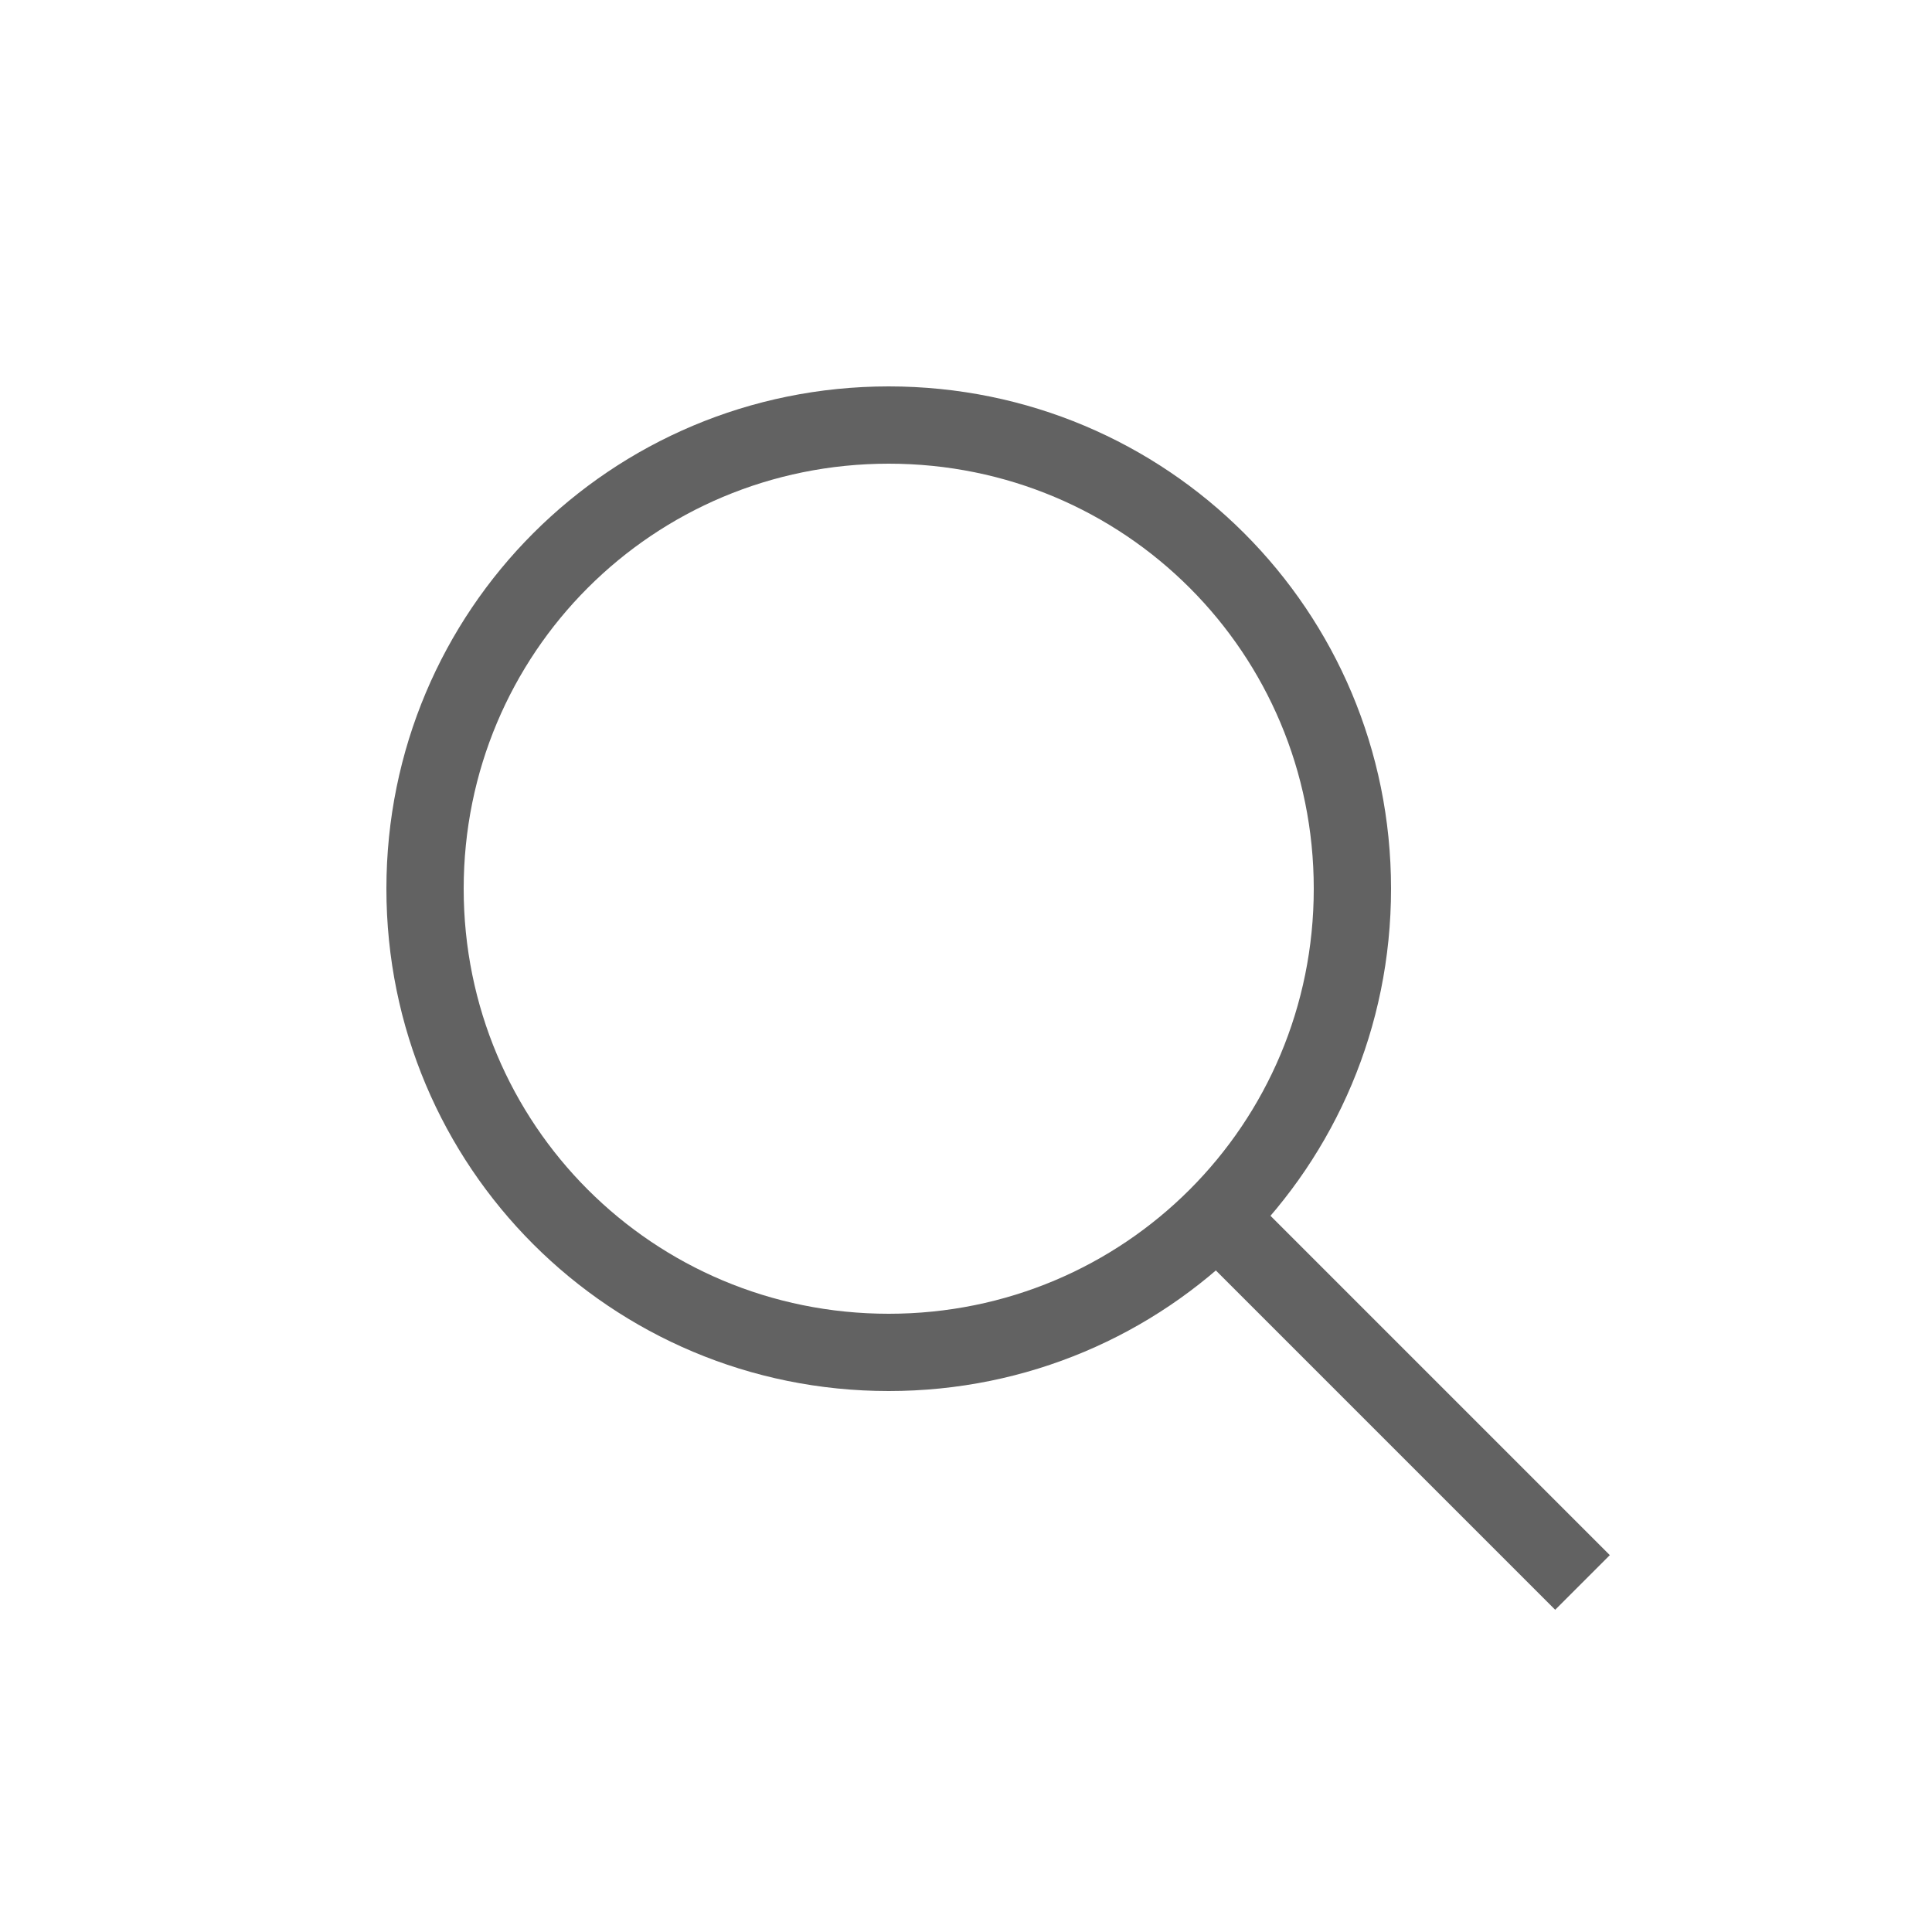
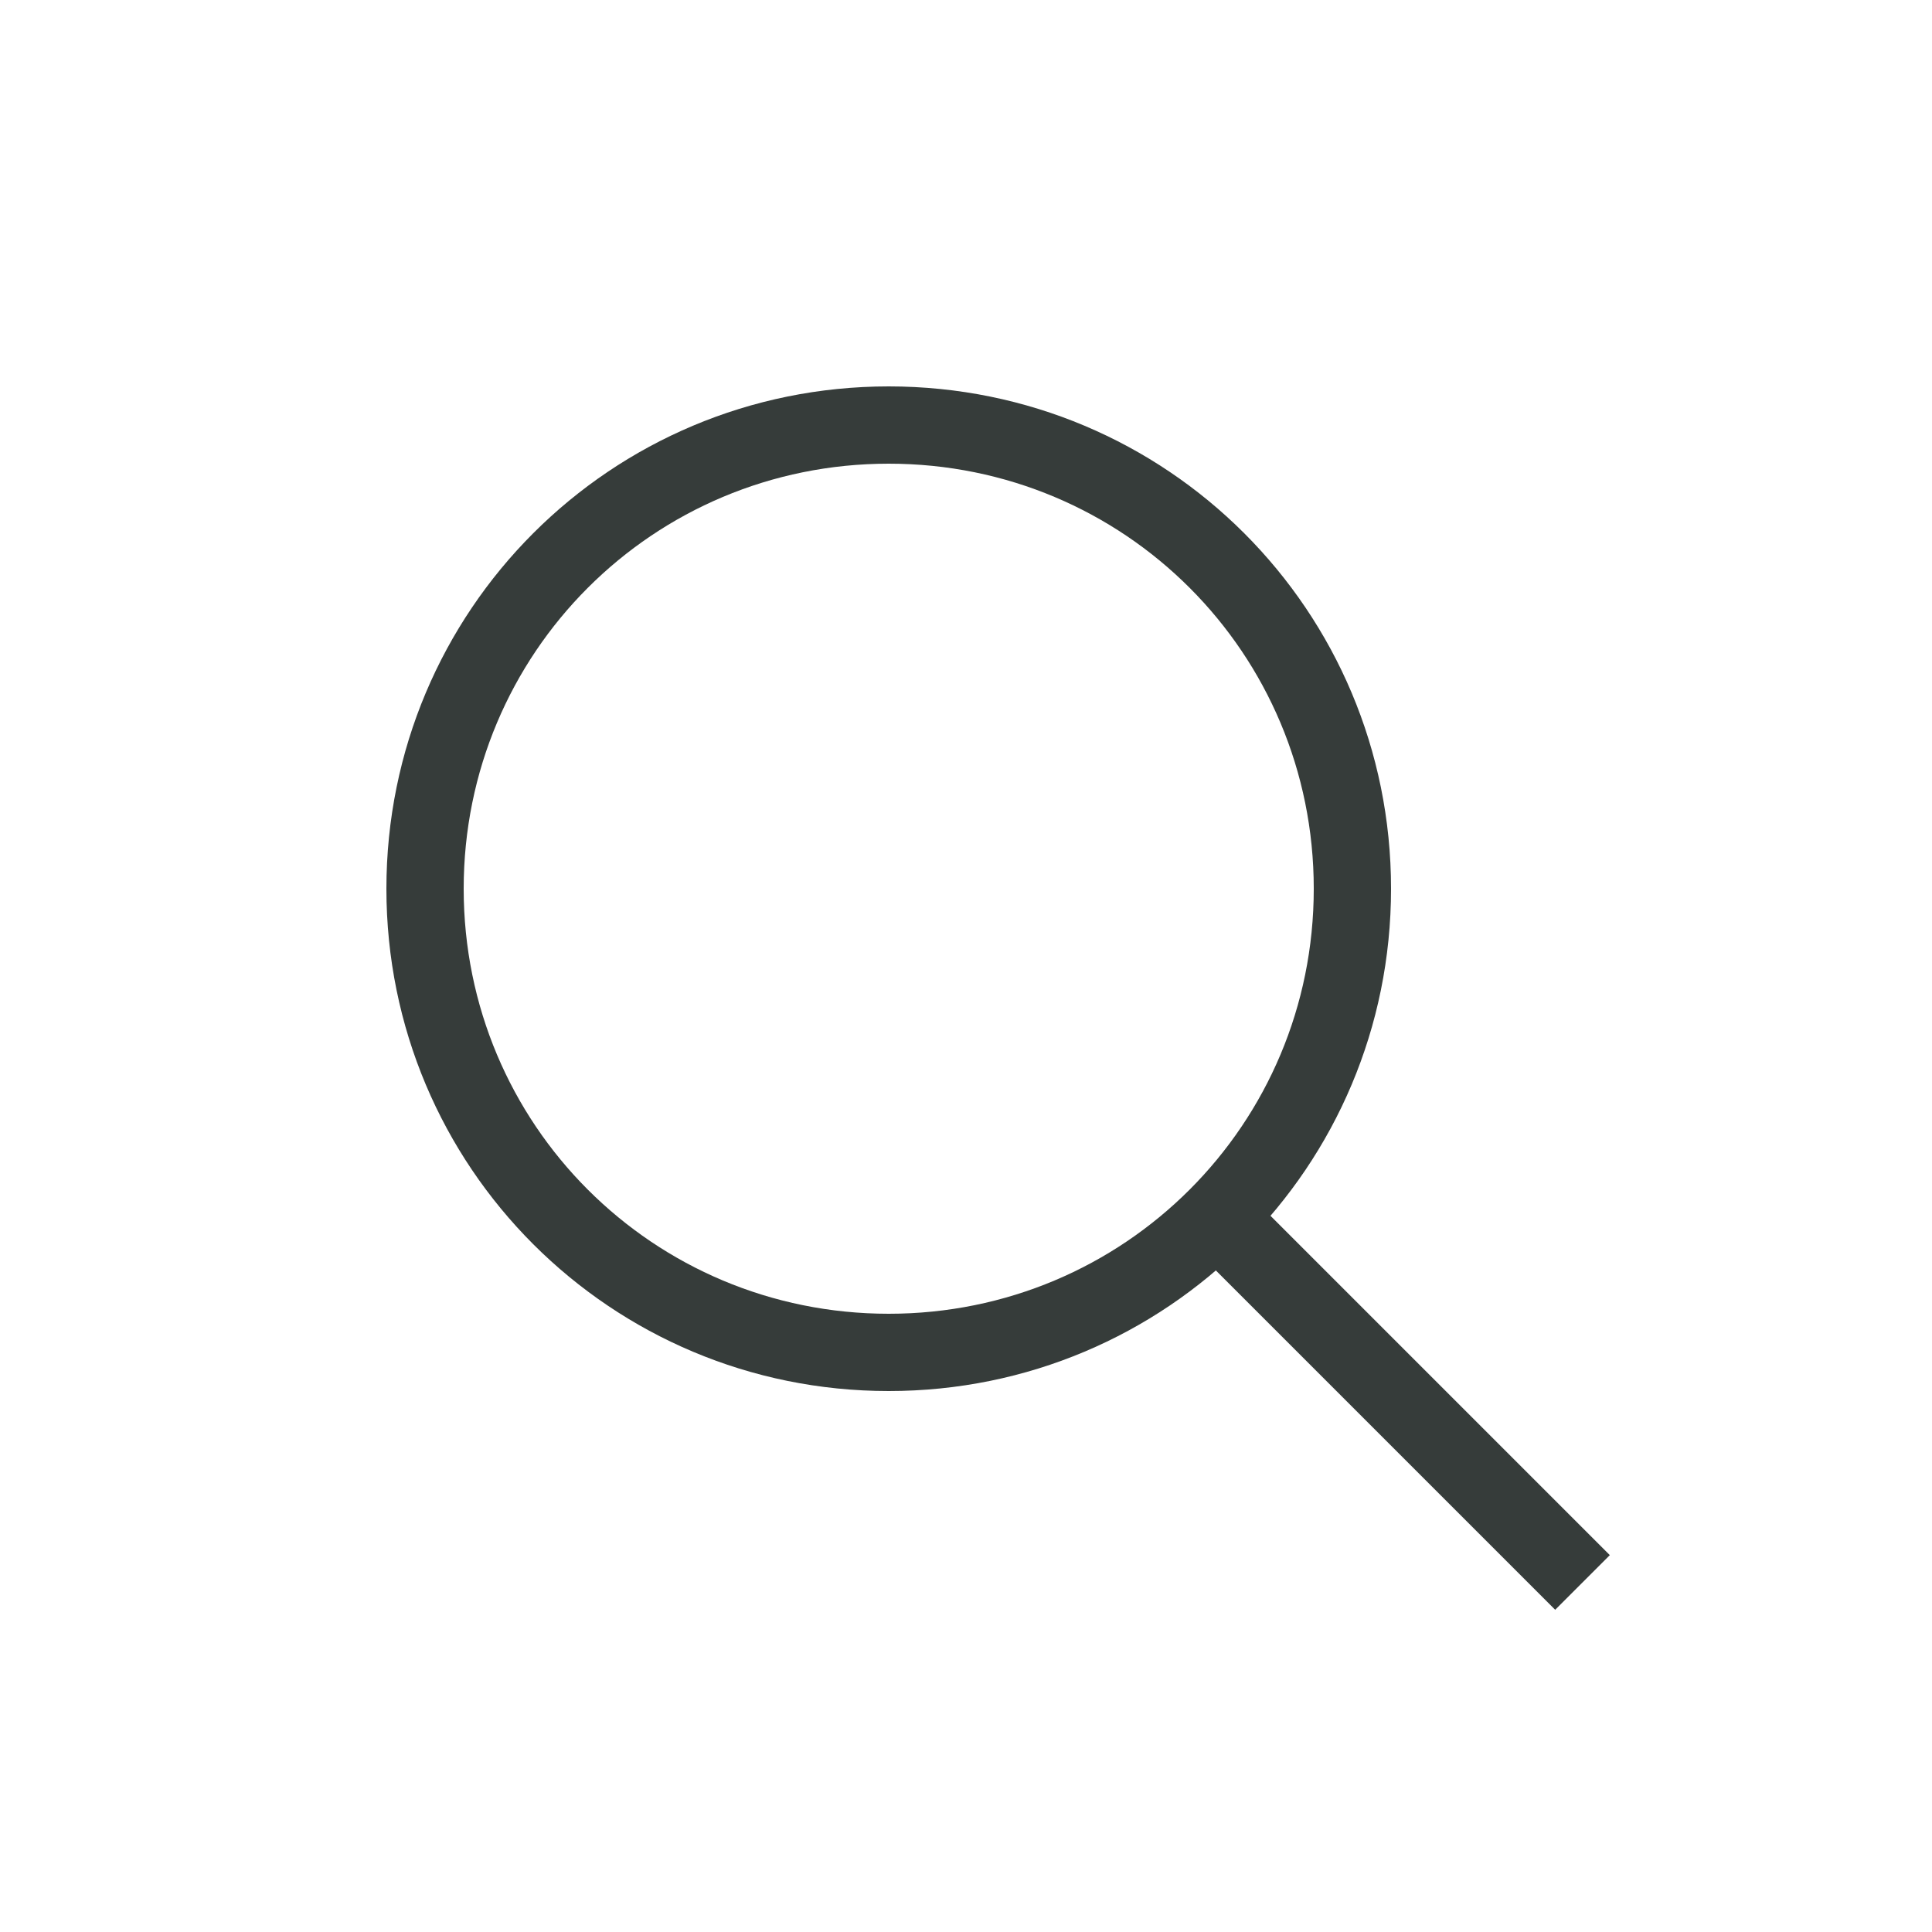
<svg xmlns="http://www.w3.org/2000/svg" width="50" height="50" preserveAspectRatio="xMidYMid meet" viewBox="0 0 50 50" style="-ms-transform: rotate(360deg); -webkit-transform: rotate(360deg); transform: rotate(360deg);">
-   <path d="M23 36c-7.2 0-13-5.8-13-13s5.8-13 13-13s13 5.8 13 13s-5.8 13-13 13zm0-24c-6.1 0-11 4.9-11 11s4.9 11 11 11s11-4.9 11-11s-4.9-11-11-11z" fill="#626262" />
-   <path d="M32.682 31.267l8.98 8.98l-1.414 1.414l-8.98-8.98z" fill="#626262" />
+   <path d="M23 36c-7.2 0-13-5.8-13-13s5.8-13 13-13s13 5.8 13 13s-5.8 13-13 13zm0-24c-6.1 0-11 4.9-11 11s4.9 11 11 11s11-4.9 11-11s-4.9-11-11-11z" fill="#363c3a" />
+   <path d="M32.682 31.267l8.98 8.98l-1.414 1.414l-8.98-8.98z" fill="#363c3a" />
  <rect x="0" y="0" width="50" height="50" fill="rgba(0, 0, 0, 0)" />
</svg>
